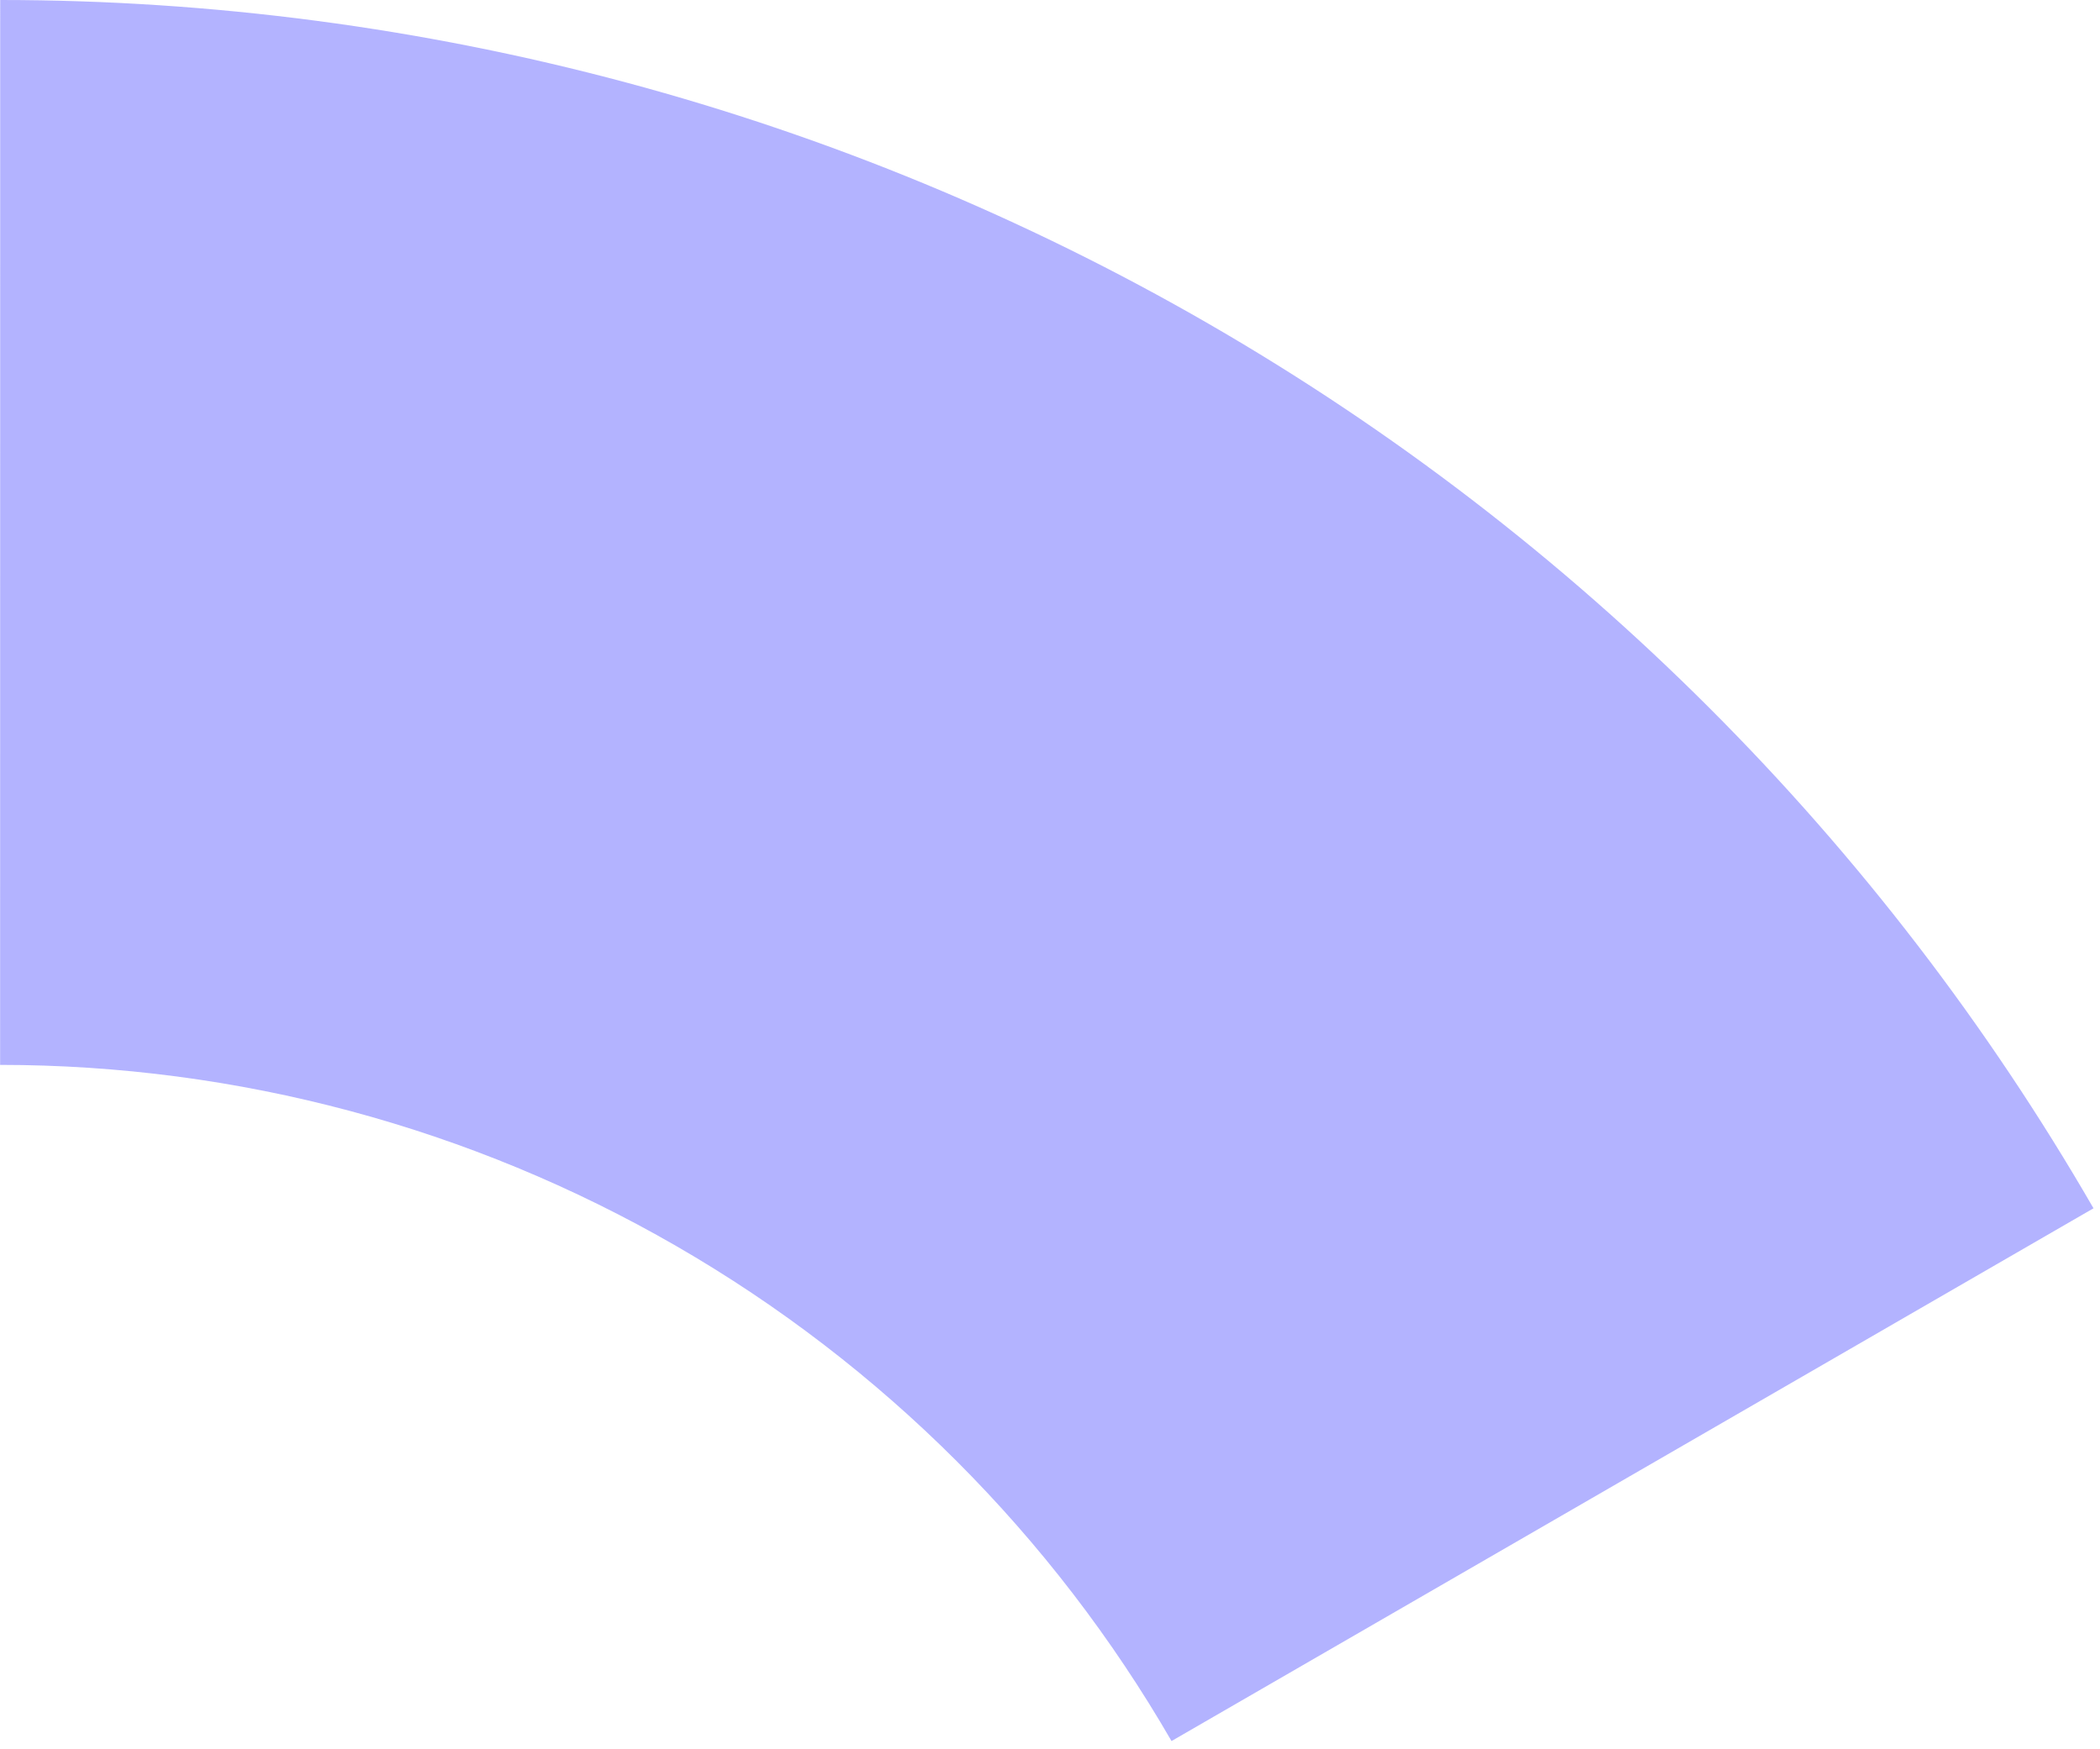
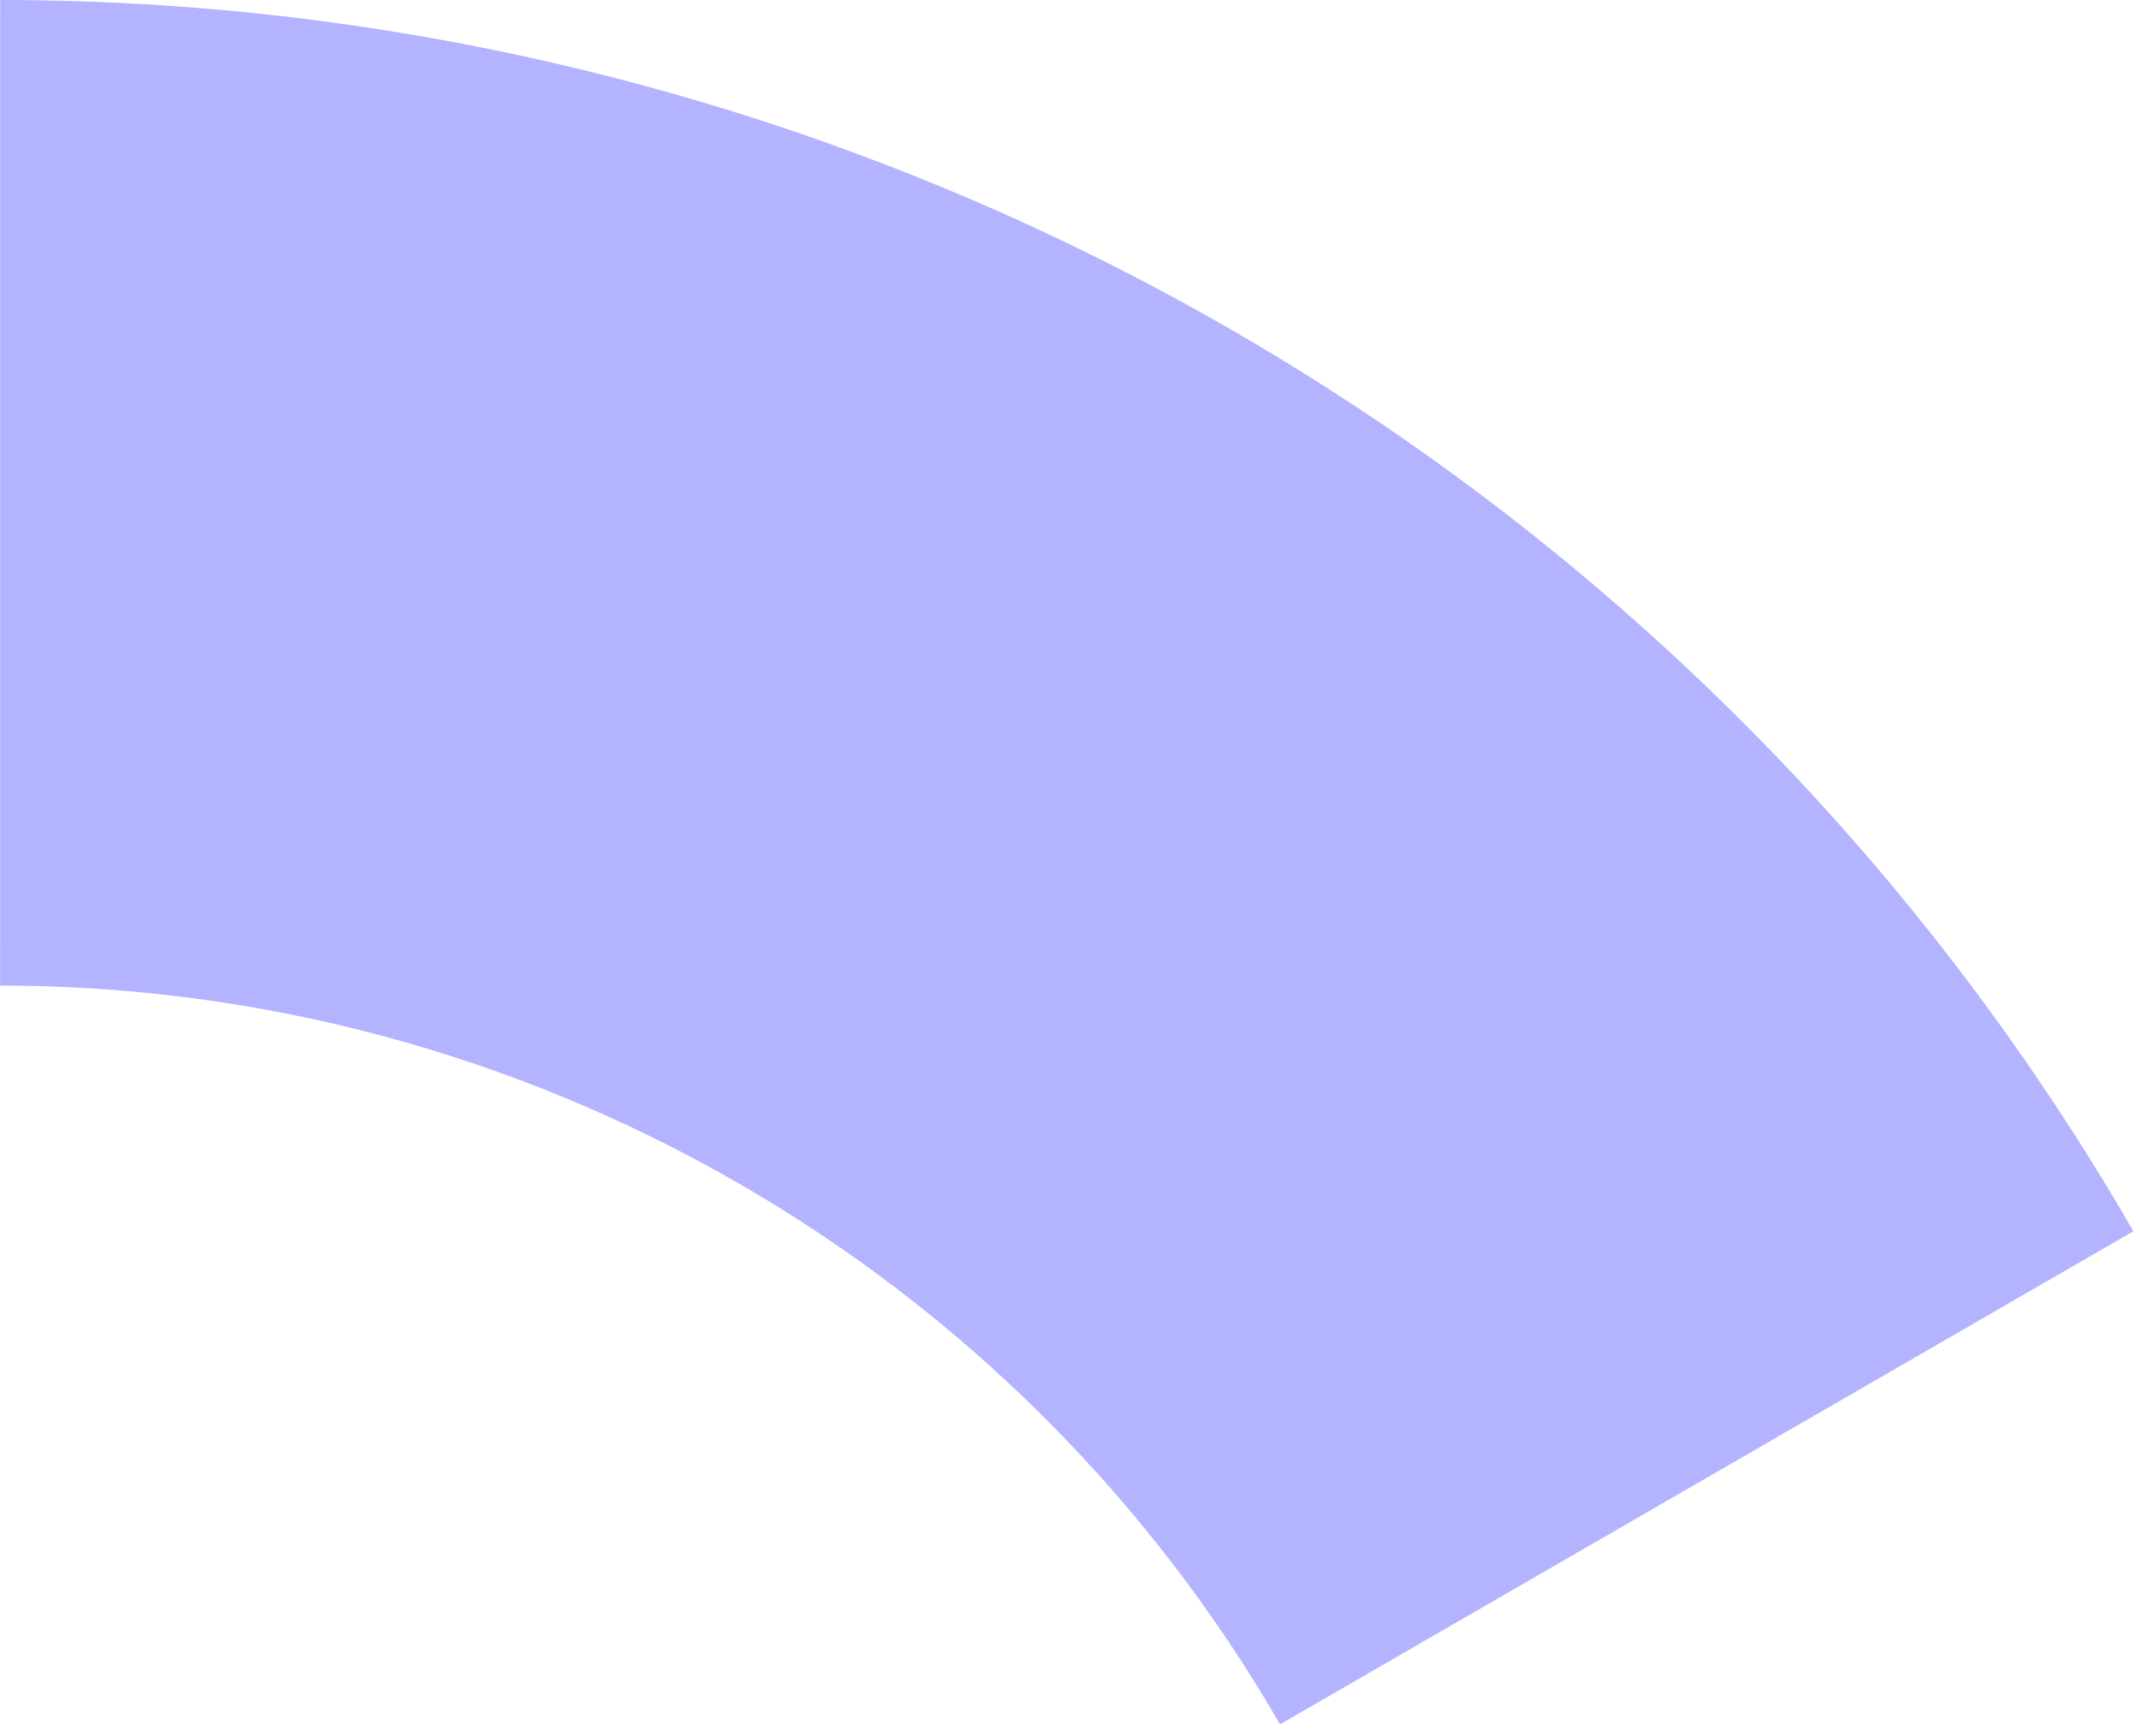
- <svg xmlns="http://www.w3.org/2000/svg" width="185" height="154" viewBox="0 0 185 154" fill="none">
-   <path d="M184.428 106.438C165.73 74.077 138.846 47.206 106.476 28.523C74.107 9.84 37.392 0.003 0.017 0L0.01 93.805C20.924 93.807 41.47 99.312 59.584 109.767C77.698 120.222 92.742 135.259 103.206 153.368L184.428 106.438Z" fill="#B3B3FF" />
+ <svg xmlns="http://www.w3.org/2000/svg" width="185" height="150" viewBox="0 0 185 150" fill="none">
+   <path d="M184.428 106.438C165.73 74.077 138.846 47.206 106.477 28.523C74.107 9.84 37.392 0.003 0.017 7.16594e-07L0.01 85.2C22.435 85.202 44.464 91.104 63.886 102.314C83.308 113.524 99.438 129.646 110.657 149.063L184.428 106.438Z" fill="#B3B3FF" />
</svg>
